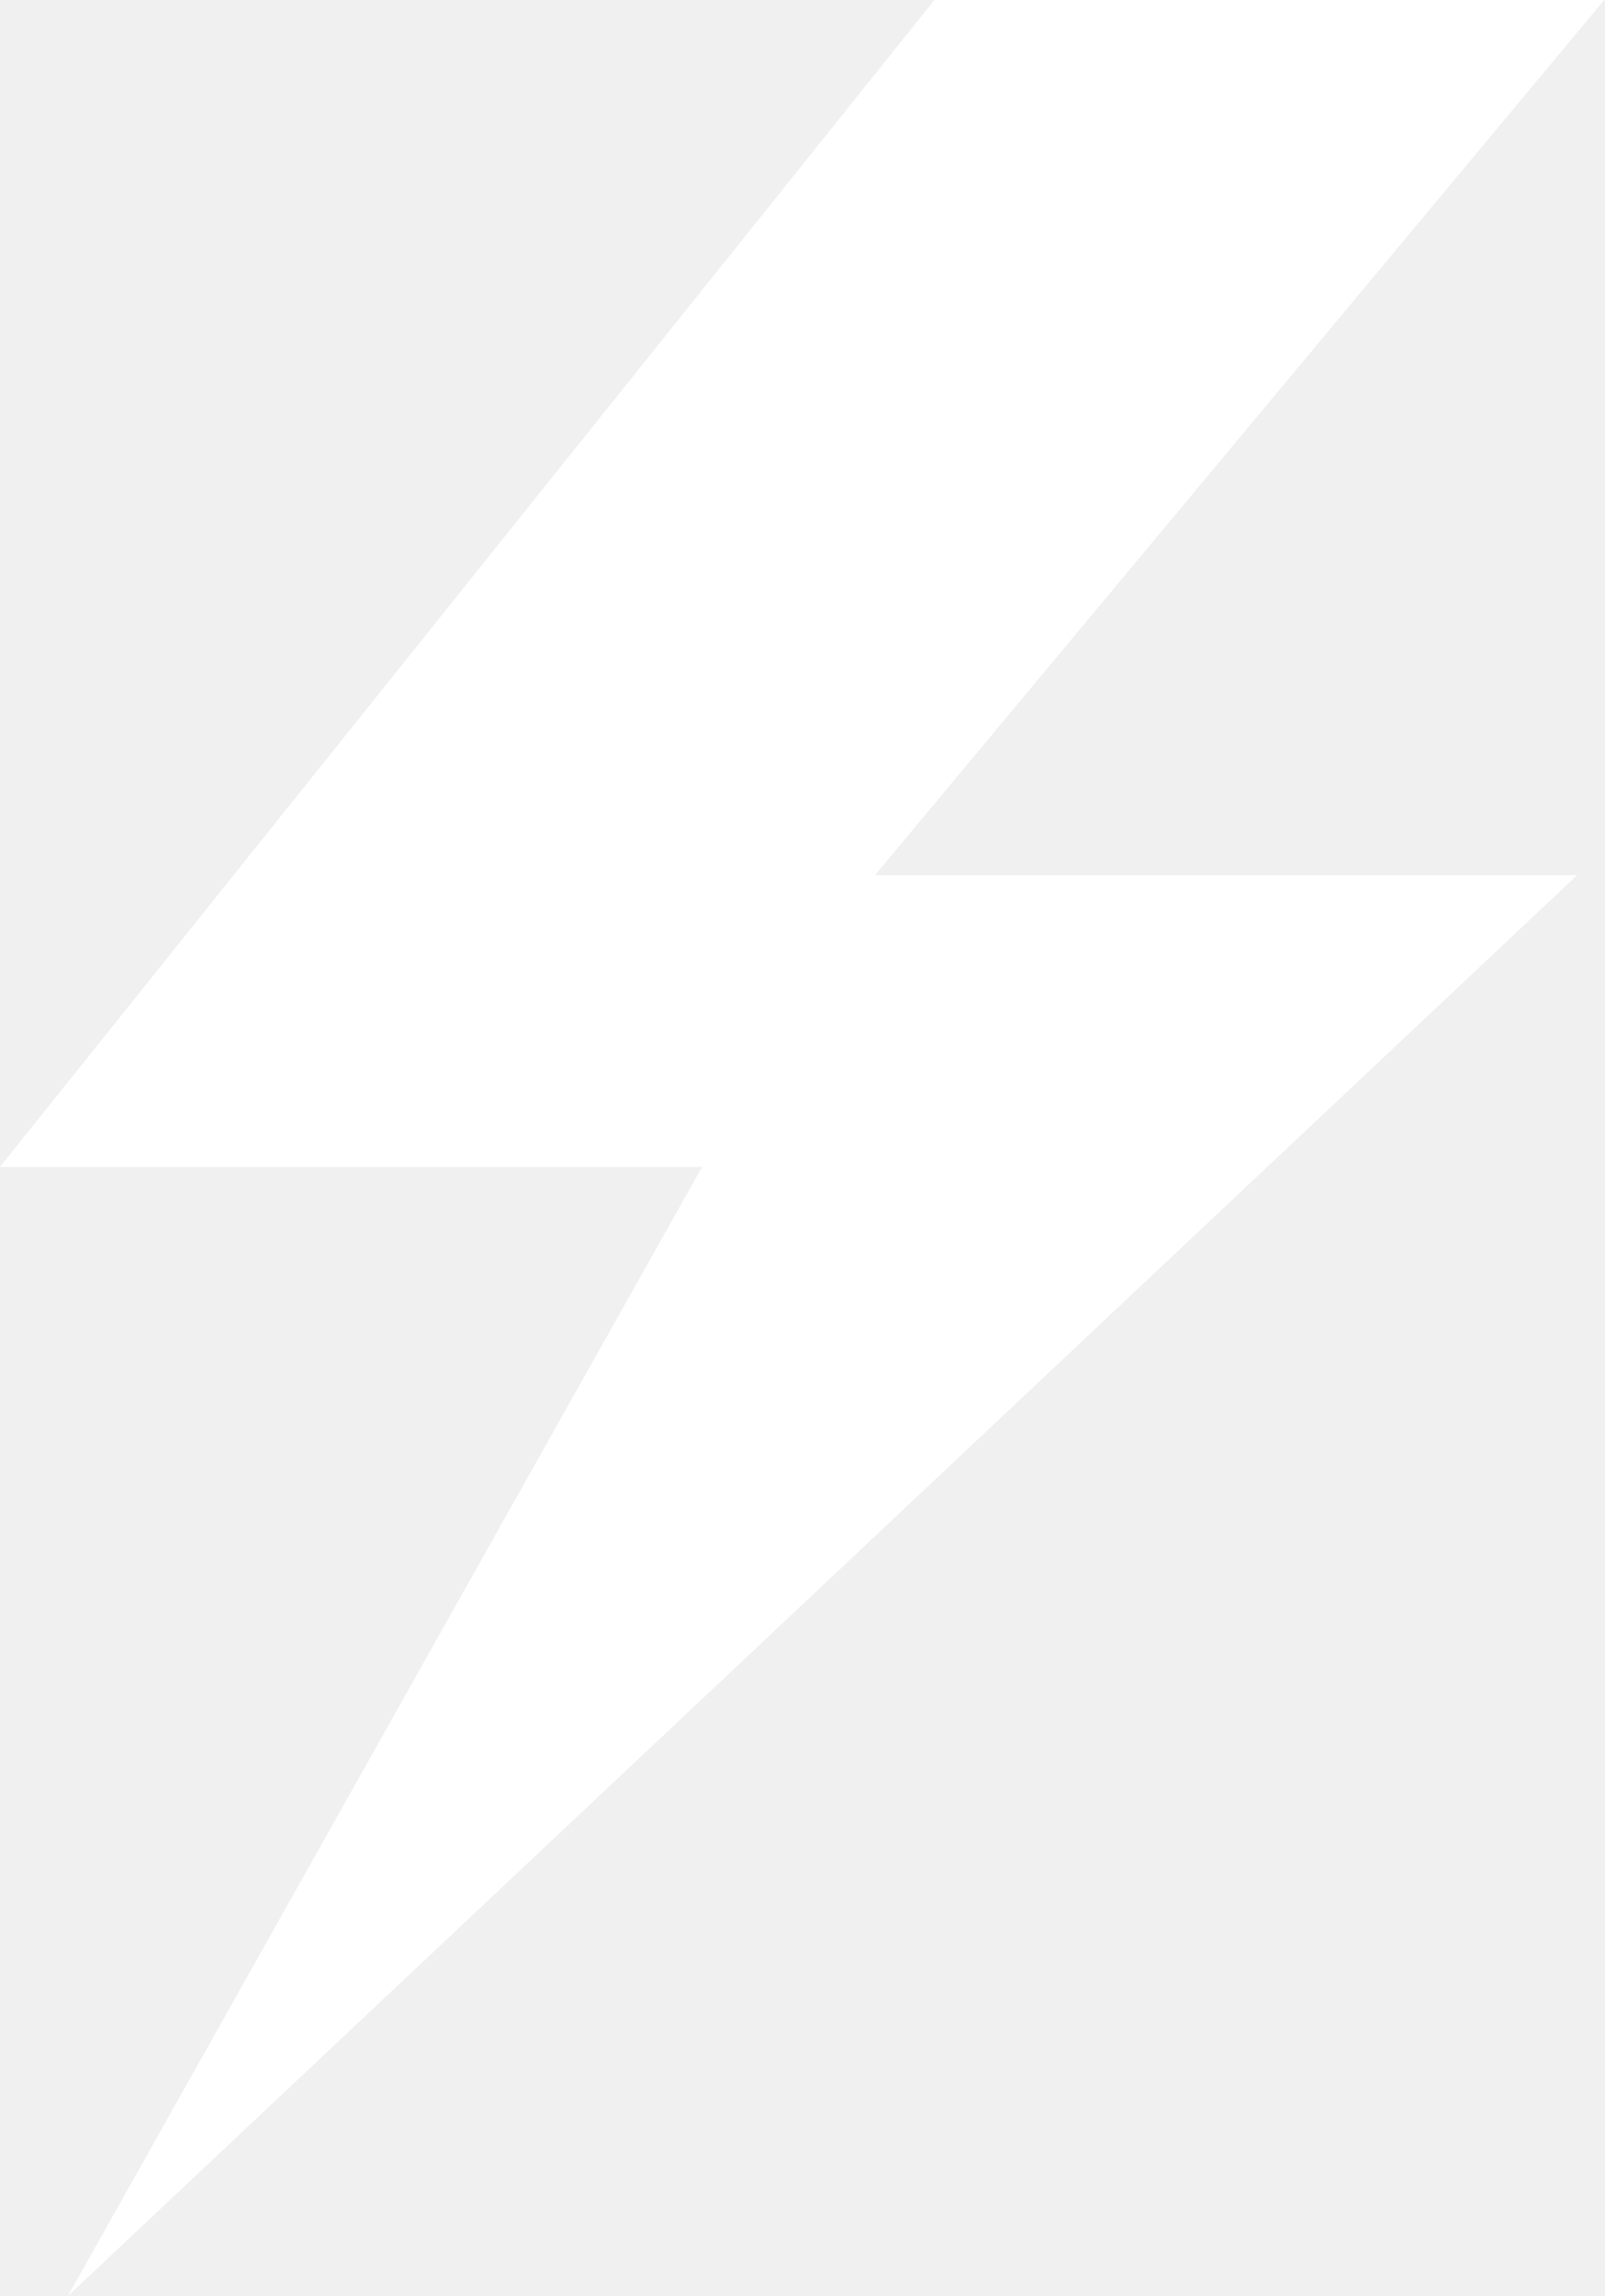
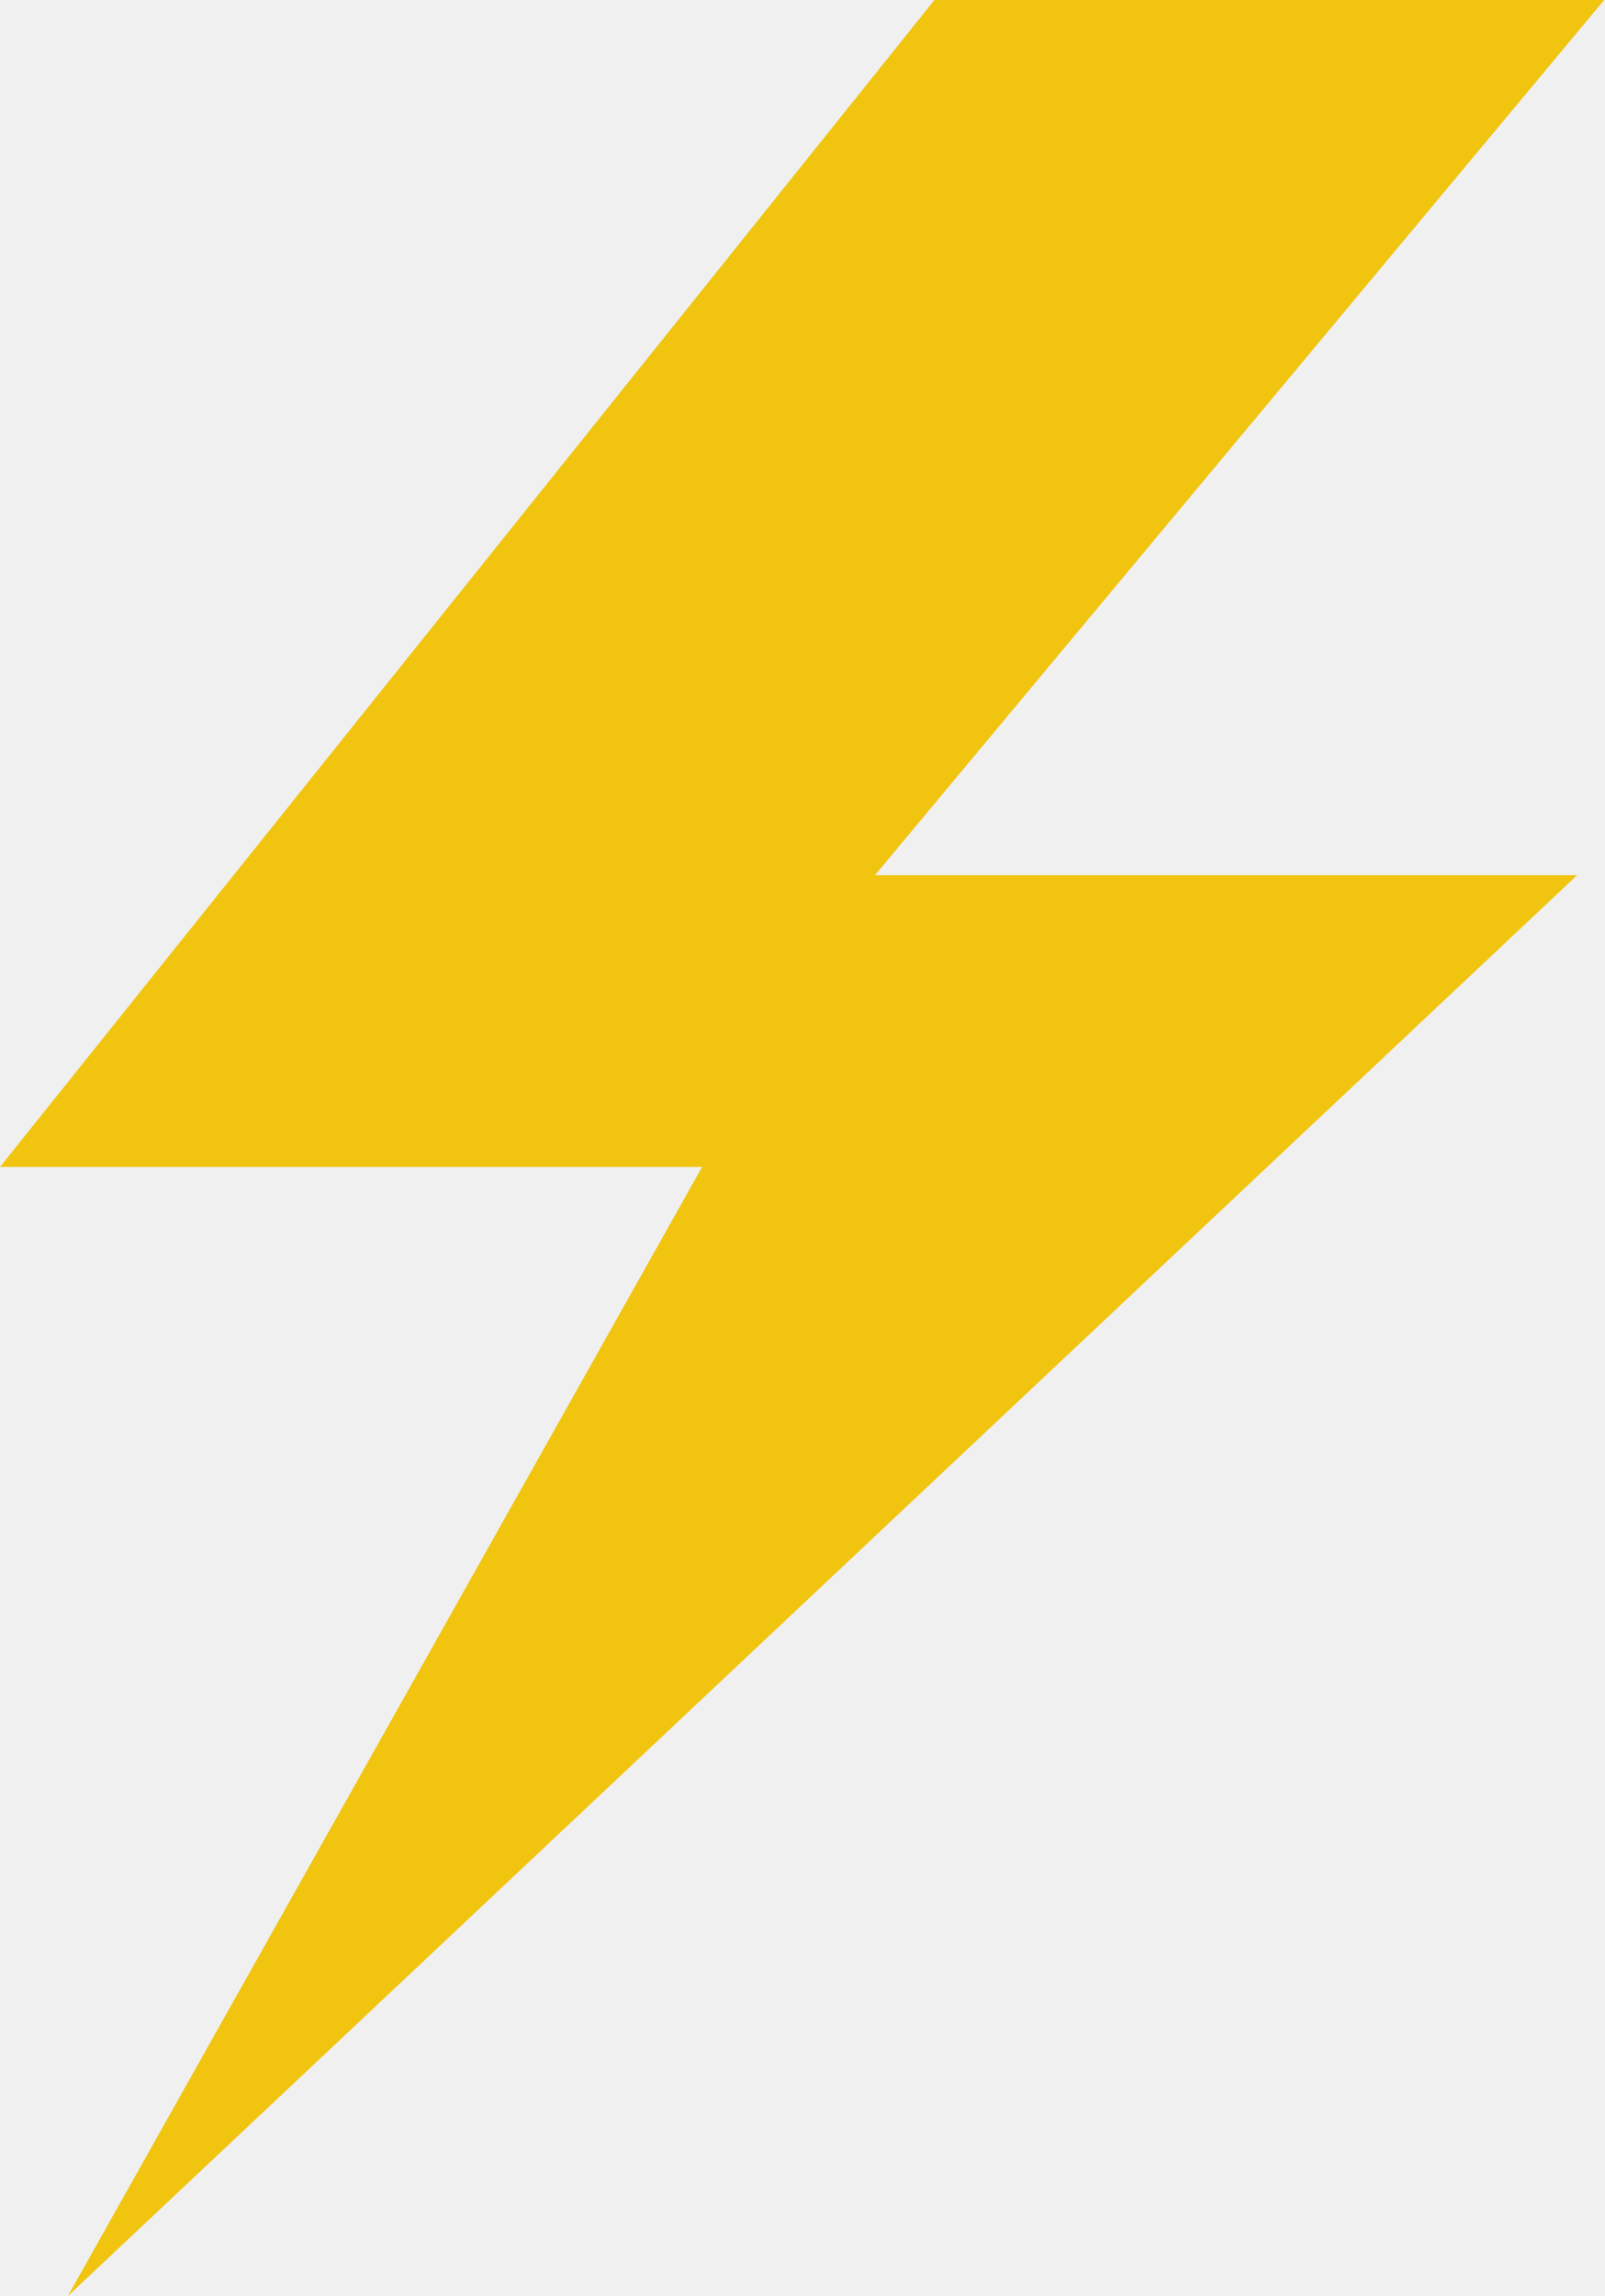
<svg xmlns="http://www.w3.org/2000/svg" viewBox="0 0 418.3 598.57">
  <defs>
-     <style>.cls-1{fill:#fff;}</style>
+     <style>.cls-1{fill:#f1c40f;}</style>
  </defs>
  <g id="Layer_2" data-name="Layer 2">
    <g id="Layer_1-2" data-name="Layer 1">
      <polygon class="cls-1" points="418.3 0 243.65 0 0 304.21 183.09 304.21 17.7 598.57 411.25 228.16 228.16 228.16 418.3 0" />
    </g>
  </g>
</svg>
